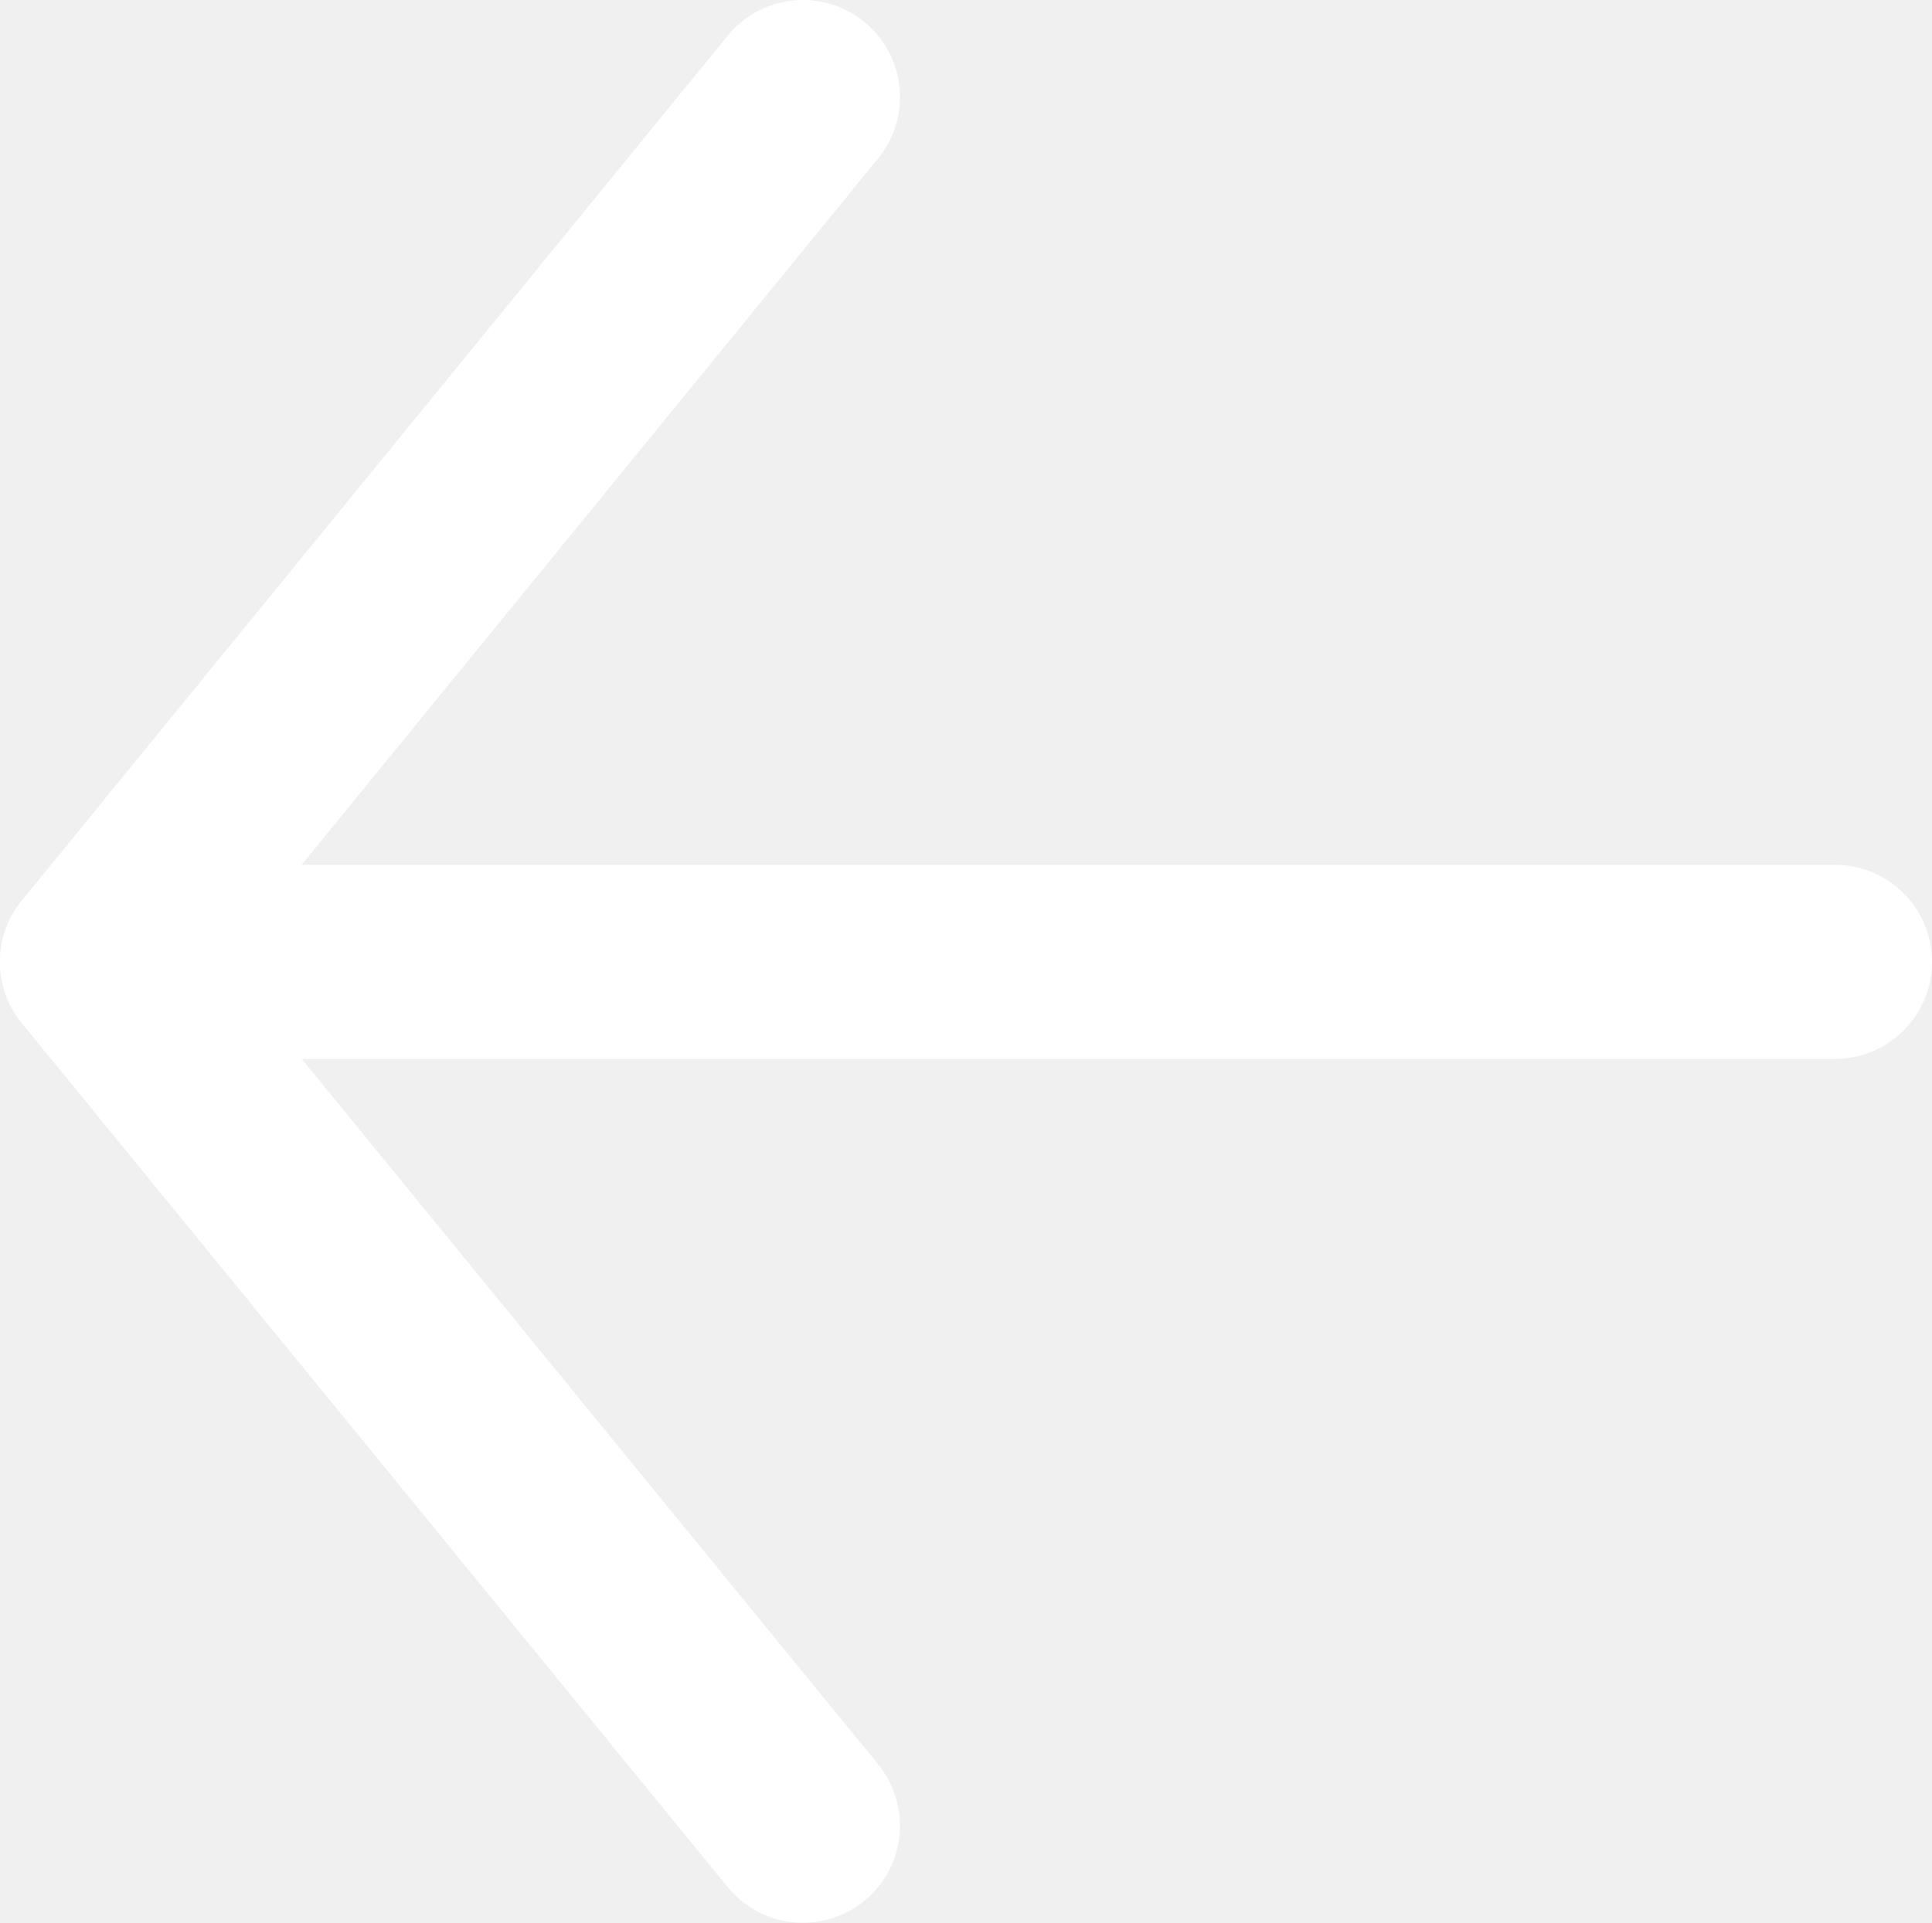
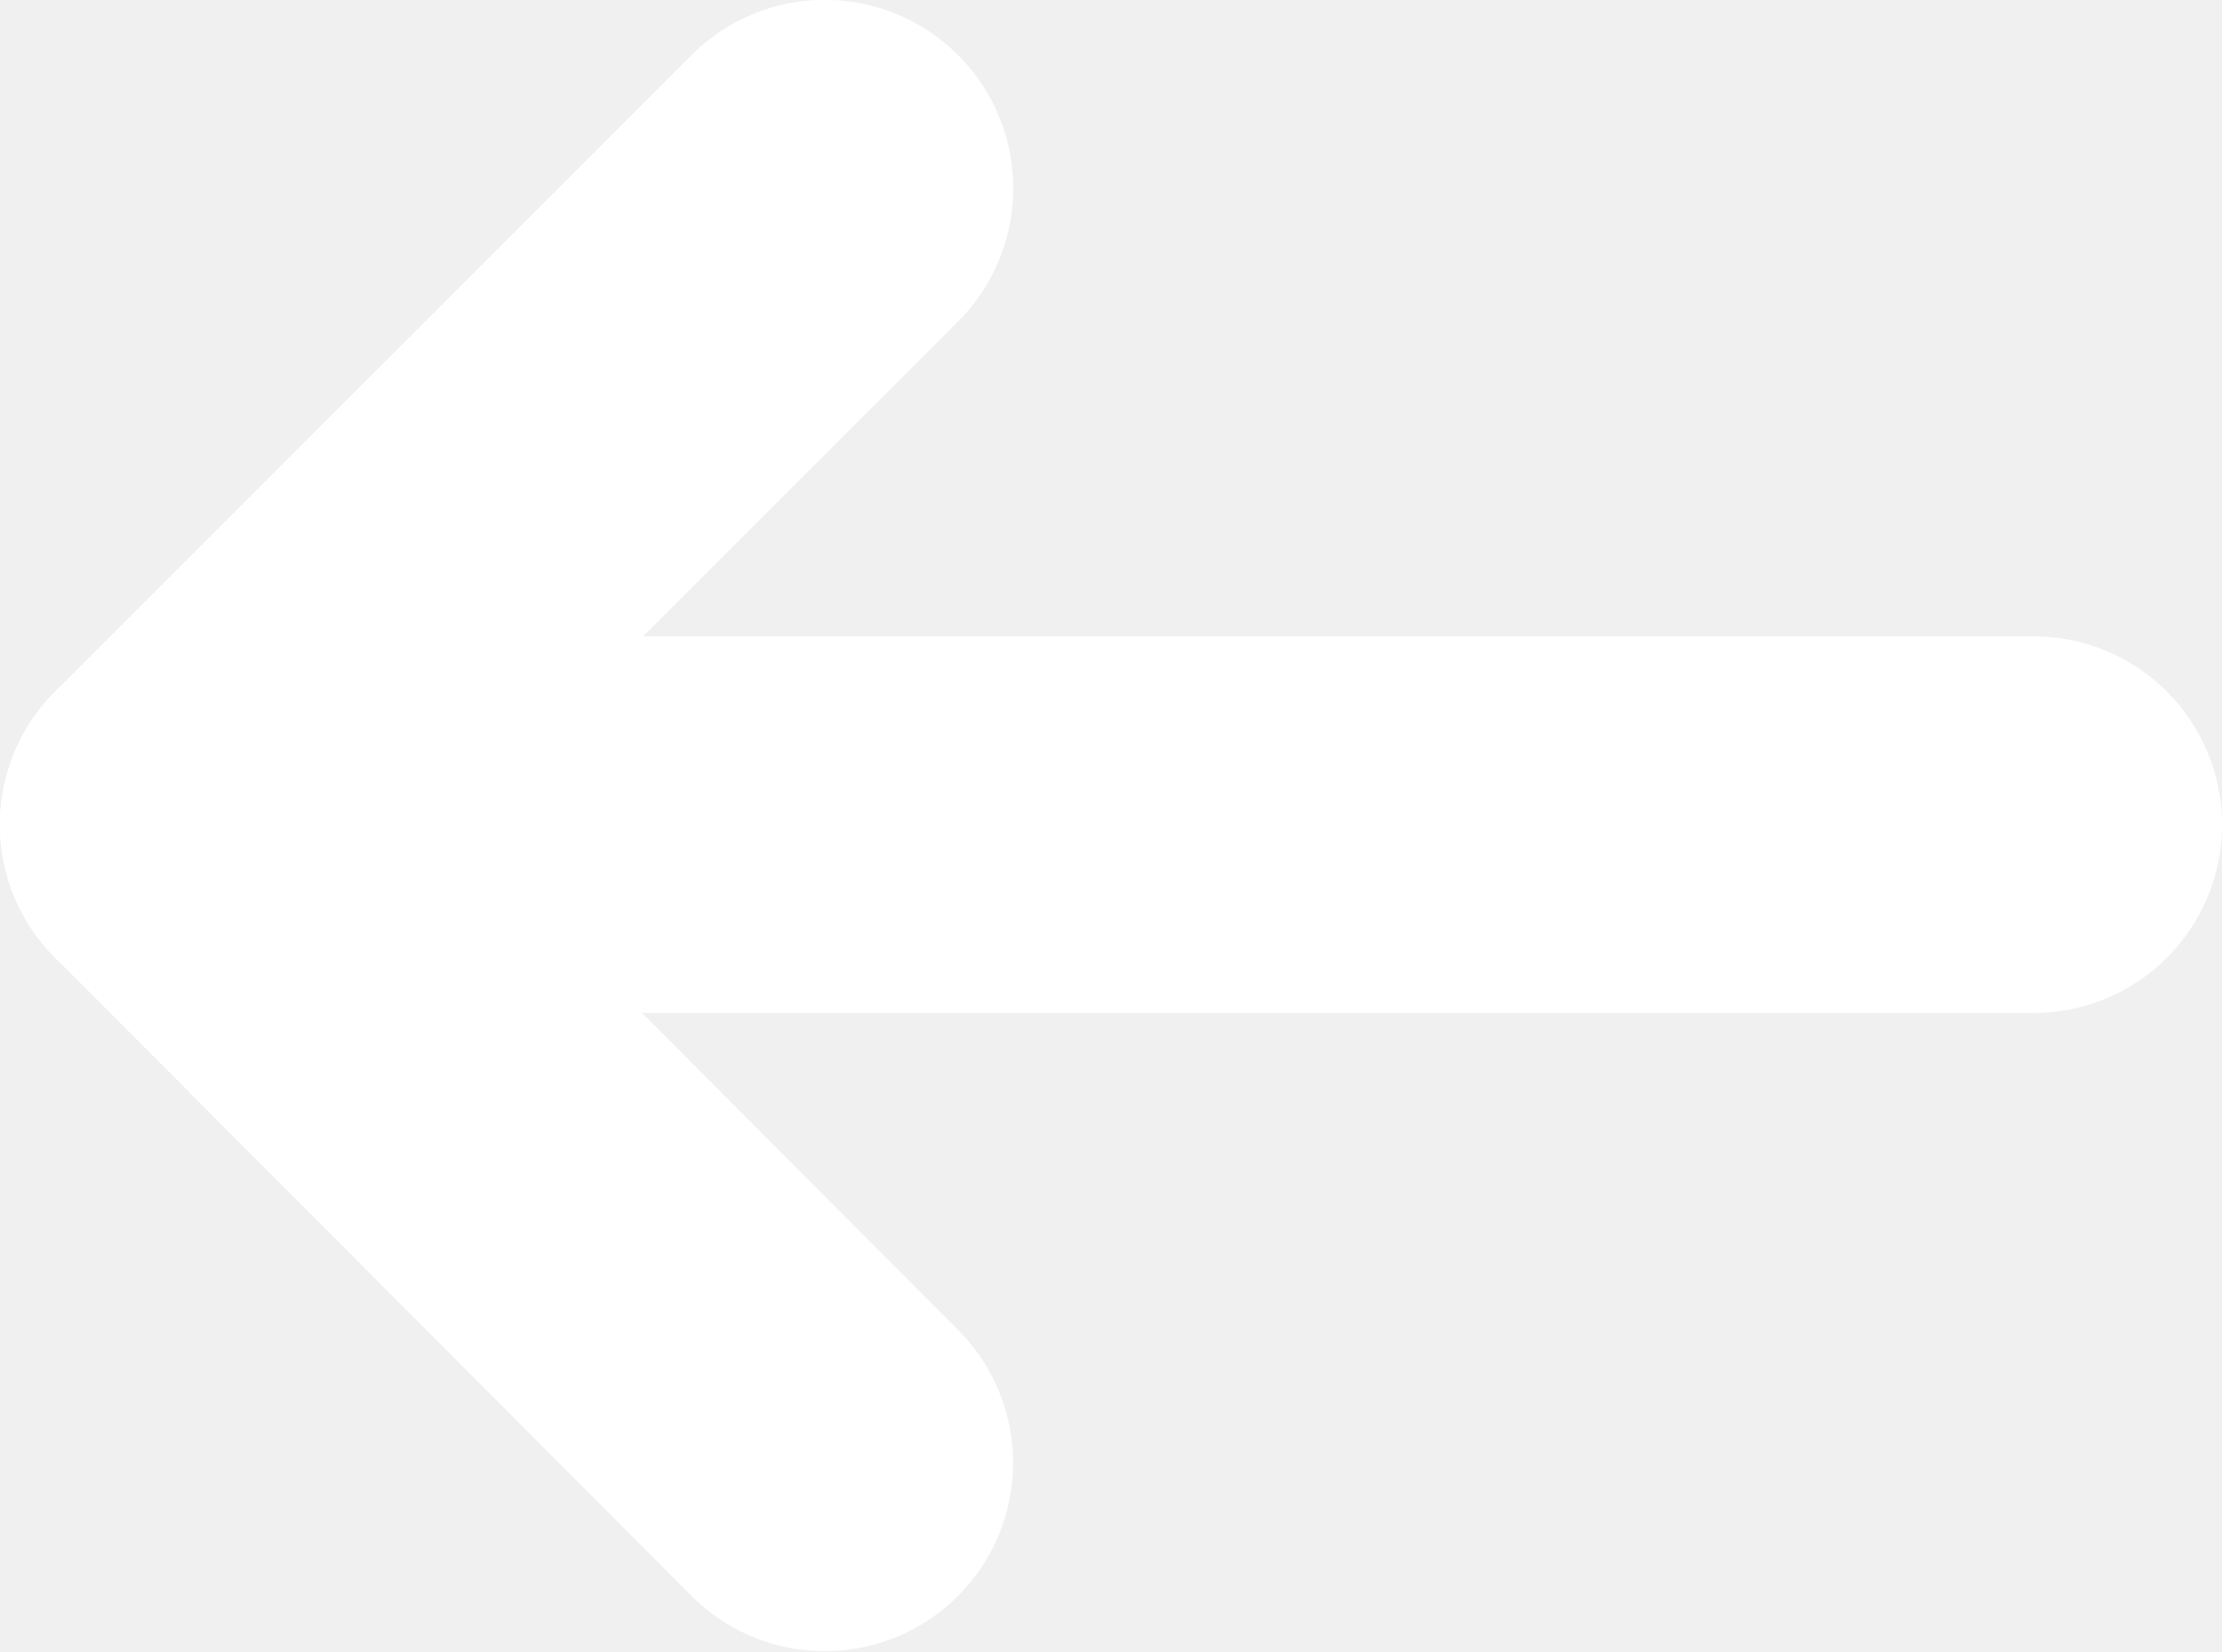
- <svg xmlns="http://www.w3.org/2000/svg" id="SignIn_background" data-name="SignIn background" viewBox="0 0 19.9 19.81">
+ <svg xmlns="http://www.w3.org/2000/svg" id="SignIn_background" data-name="SignIn background" viewBox="0 0 11.8 8.77">
  <defs>
    <style>.cls-1{fill:none;stroke:#fff;stroke-linecap:round;stroke-miterlimit:10;stroke-width:2px;}</style>
  </defs>
-   <line class="cls-1" x1="1" y1="9.91" x2="8.27" y2="1" />
-   <line class="cls-1" x1="1" y1="9.91" x2="8.27" y2="18.81" />
-   <line class="cls-1" x1="1.71" y1="9.91" x2="18.9" y2="9.91" />
+   <line class="cls-1" x1="4.38" y1="1" x2="1" y2="4.38" />
+   <line class="cls-1" x1="4.38" y1="1" x2="1" y2="4.38" />
+   <line class="cls-1" x1="4.38" y1="7.77" x2="1" y2="4.38" />
+   <line class="cls-1" x1="2.69" y1="4.38" x2="10.8" y2="4.38" />
</svg>
